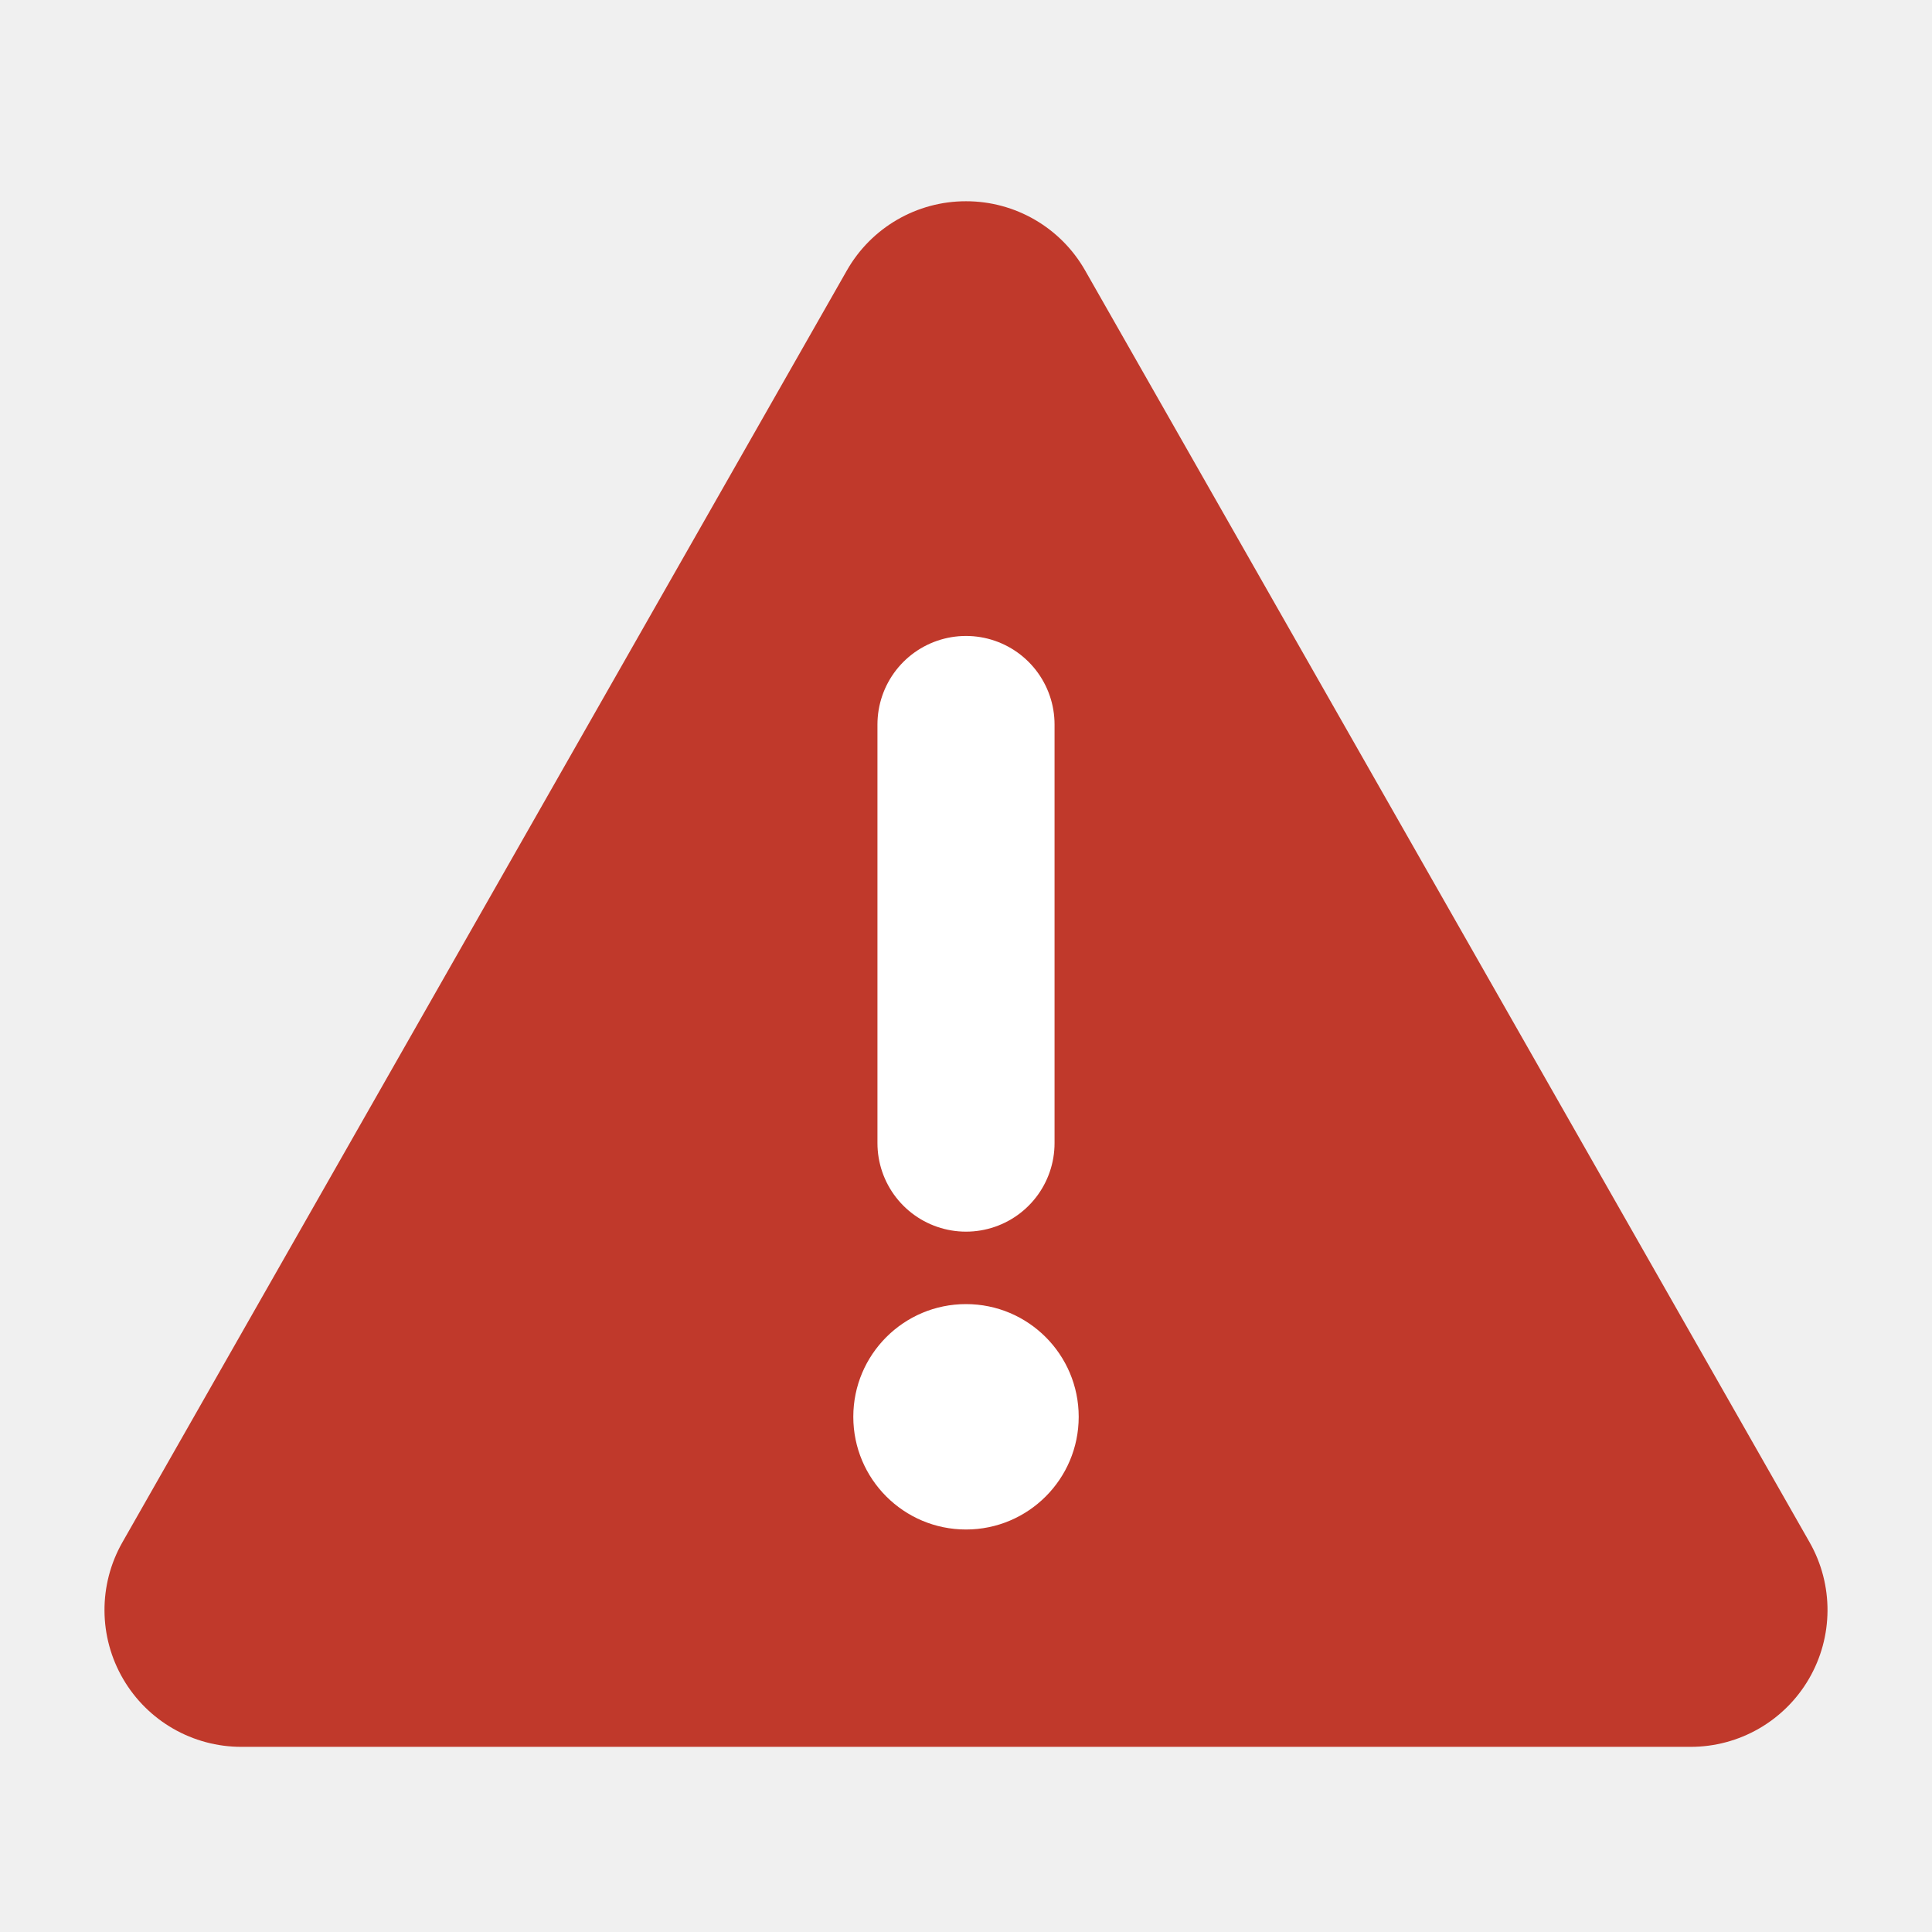
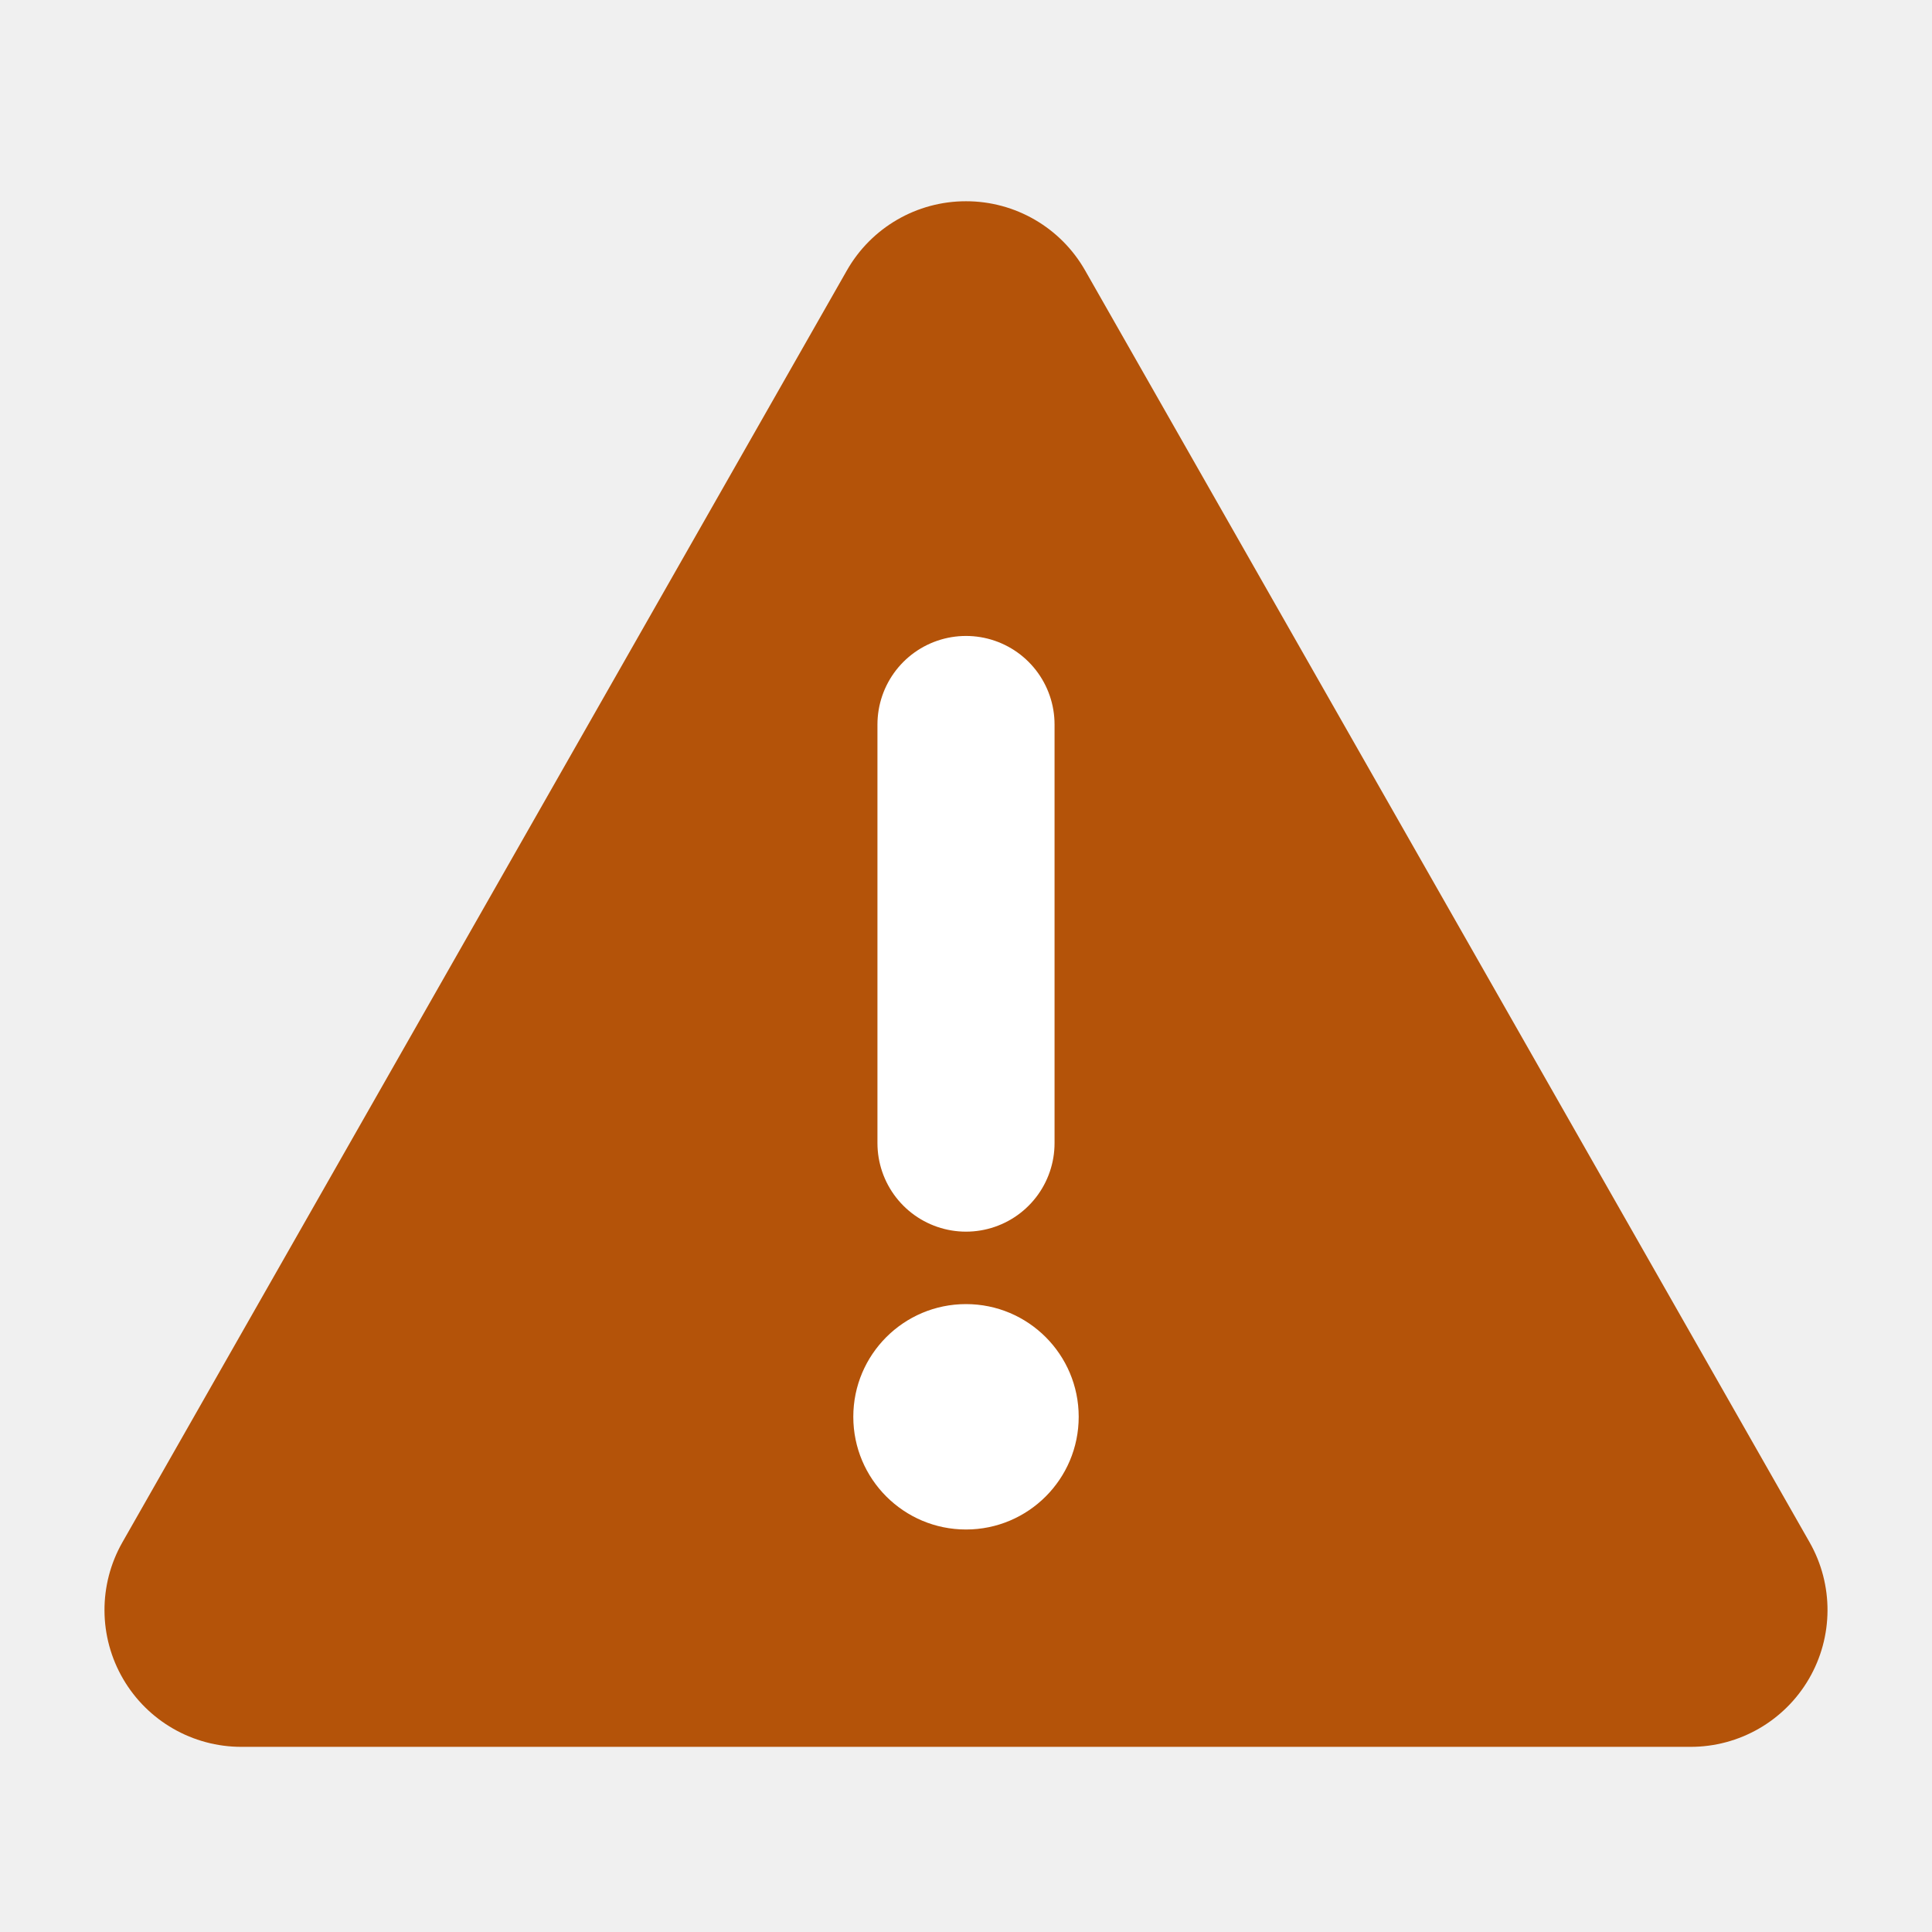
<svg xmlns="http://www.w3.org/2000/svg" viewBox="0 0 24 24">
-   <path d="M12 2.5a1.7 1.7 0 011.48.86l9 15.8A1.7 1.7 0 0121 21.7H3a1.7 1.7 0 01-1.48-2.54l9-15.8A1.7 1.7 0 0112 2.5z" fill="#c0392b" />
+   <path d="M12 2.5a1.7 1.7 0 011.48.86l9 15.8A1.7 1.7 0 0121 21.7H3a1.7 1.7 0 01-1.48-2.54l9-15.8A1.7 1.7 0 0112 2.5z" fill="#B45309" />
  <path d="M12 9v5.2" stroke="#fff" stroke-width="2.2" stroke-linecap="round" />
  <circle cx="12" cy="17.6" r="1.4" fill="#fff" />
</svg>
